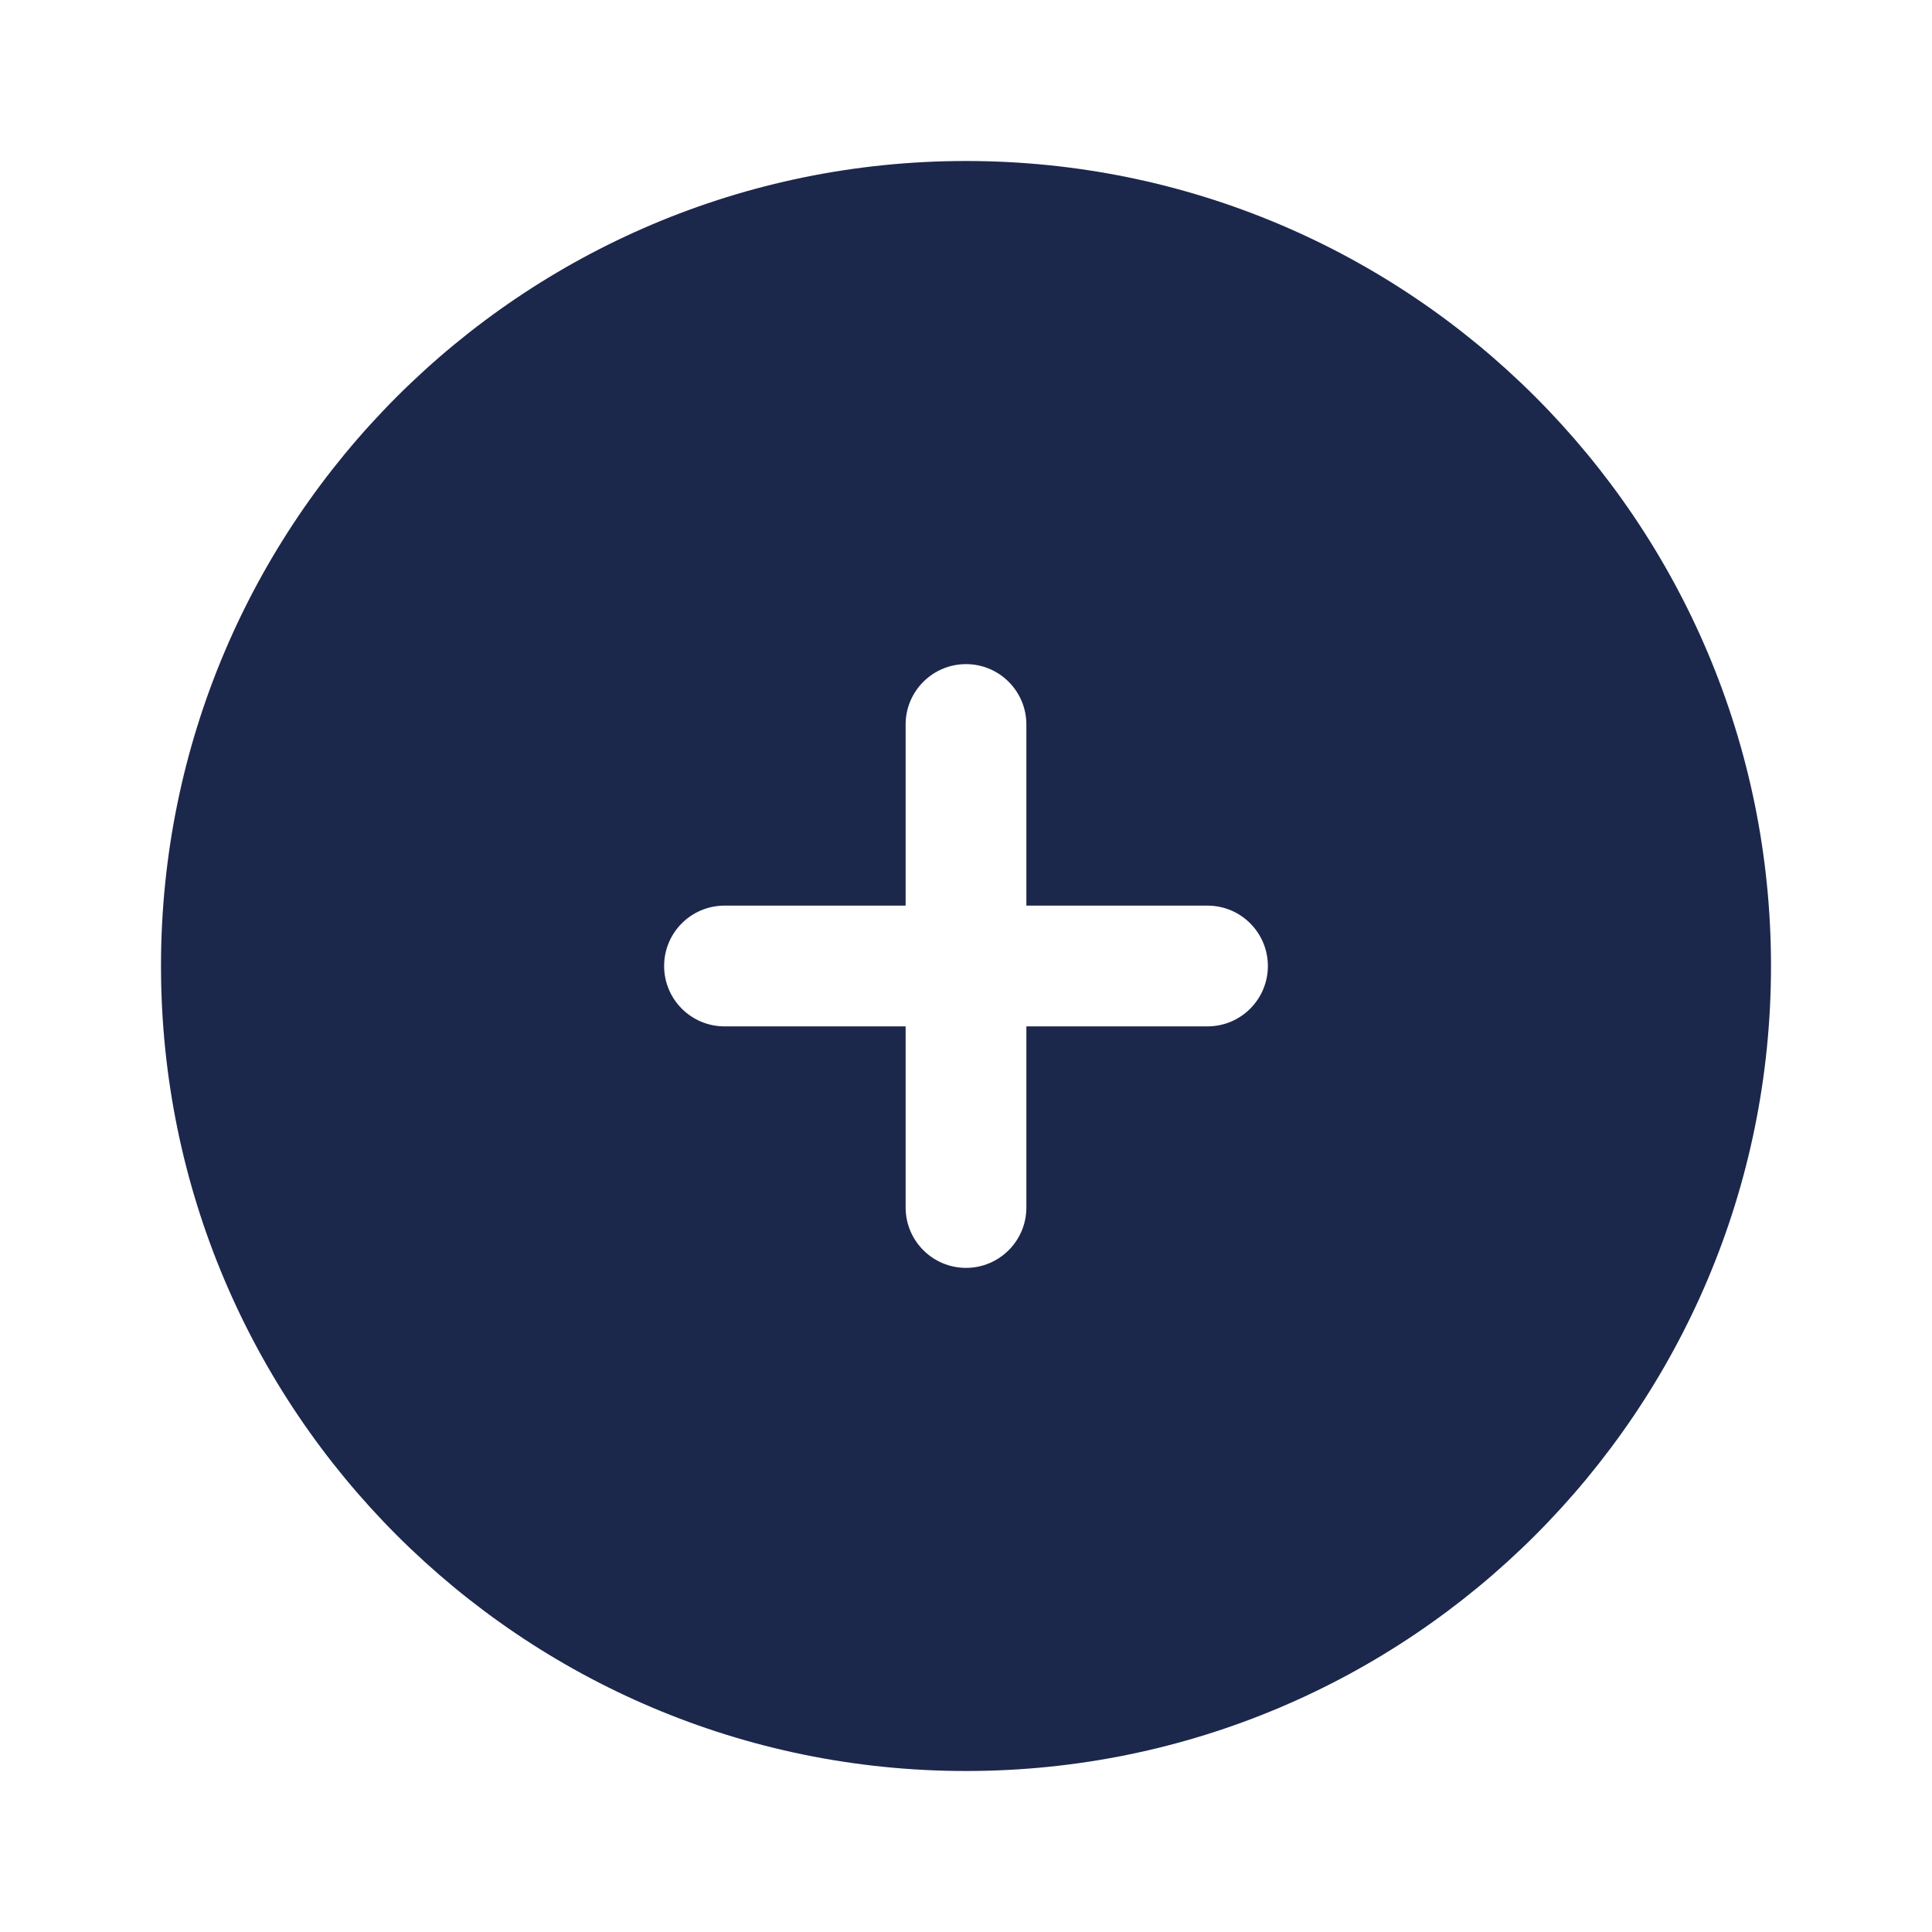
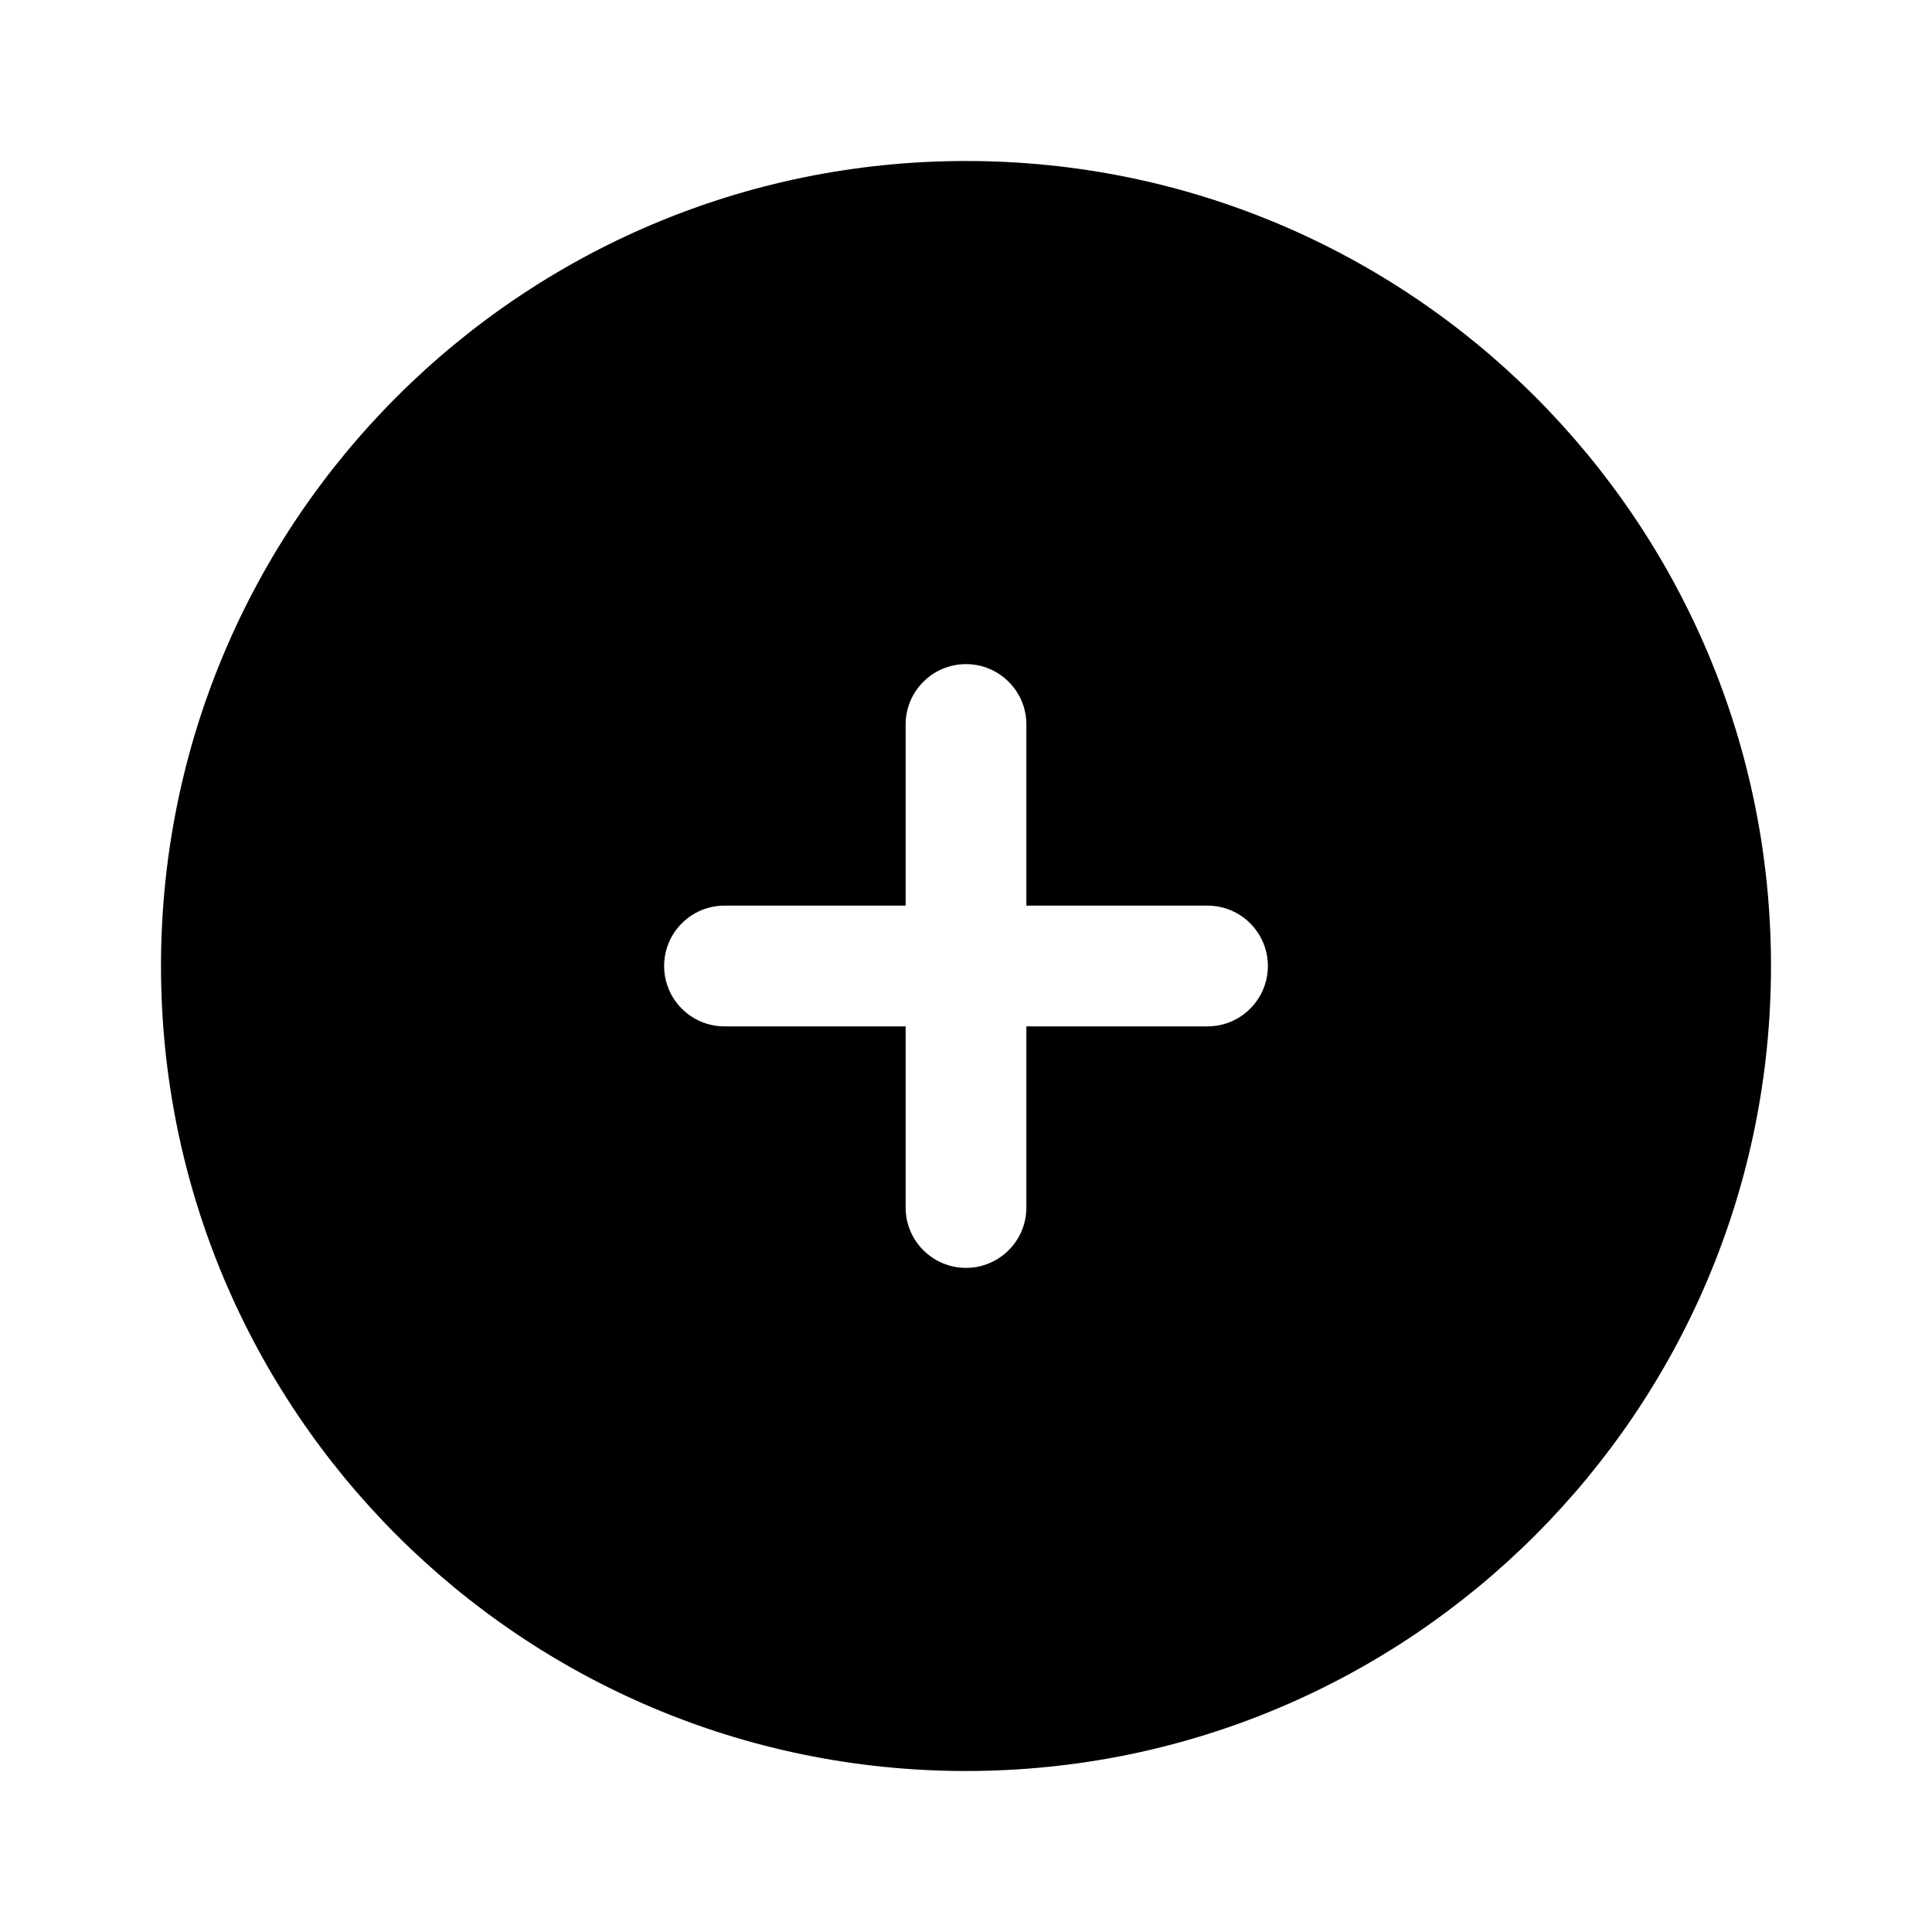
<svg xmlns="http://www.w3.org/2000/svg" viewBox="0 0 24 24" fill="none">
-   <path fill-rule="evenodd" clip-rule="evenodd" d="M12 22C17.523 22 22 17.523 22 12C22 6.477 17.523 2 12 2C6.477 2 2 6.477 2 12C2 17.523 6.477 22 12 22ZM12.75 9C12.75 8.586 12.414 8.25 12 8.25C11.586 8.25 11.25 8.586 11.25 9L11.25 11.25H9C8.586 11.25 8.25 11.586 8.25 12C8.25 12.414 8.586 12.75 9 12.75H11.25V15C11.25 15.414 11.586 15.75 12 15.75C12.414 15.75 12.75 15.414 12.75 15L12.75 12.75H15C15.414 12.75 15.75 12.414 15.75 12C15.75 11.586 15.414 11.25 15 11.25H12.75V9Z" fill="#1C274C" />
+   <path fill-rule="evenodd" clip-rule="evenodd" d="M12 22C17.523 22 22 17.523 22 12C22 6.477 17.523 2 12 2C6.477 2 2 6.477 2 12C2 17.523 6.477 22 12 22ZM12.75 9C12.75 8.586 12.414 8.25 12 8.25C11.586 8.25 11.25 8.586 11.25 9L11.25 11.25H9C8.586 11.25 8.25 11.586 8.25 12C8.25 12.414 8.586 12.75 9 12.75H11.25V15C11.25 15.414 11.586 15.75 12 15.75C12.414 15.75 12.75 15.414 12.75 15L12.75 12.75H15C15.414 12.75 15.75 12.414 15.75 12C15.75 11.586 15.414 11.25 15 11.25H12.75V9Z" fill="currentColor" />
</svg>
